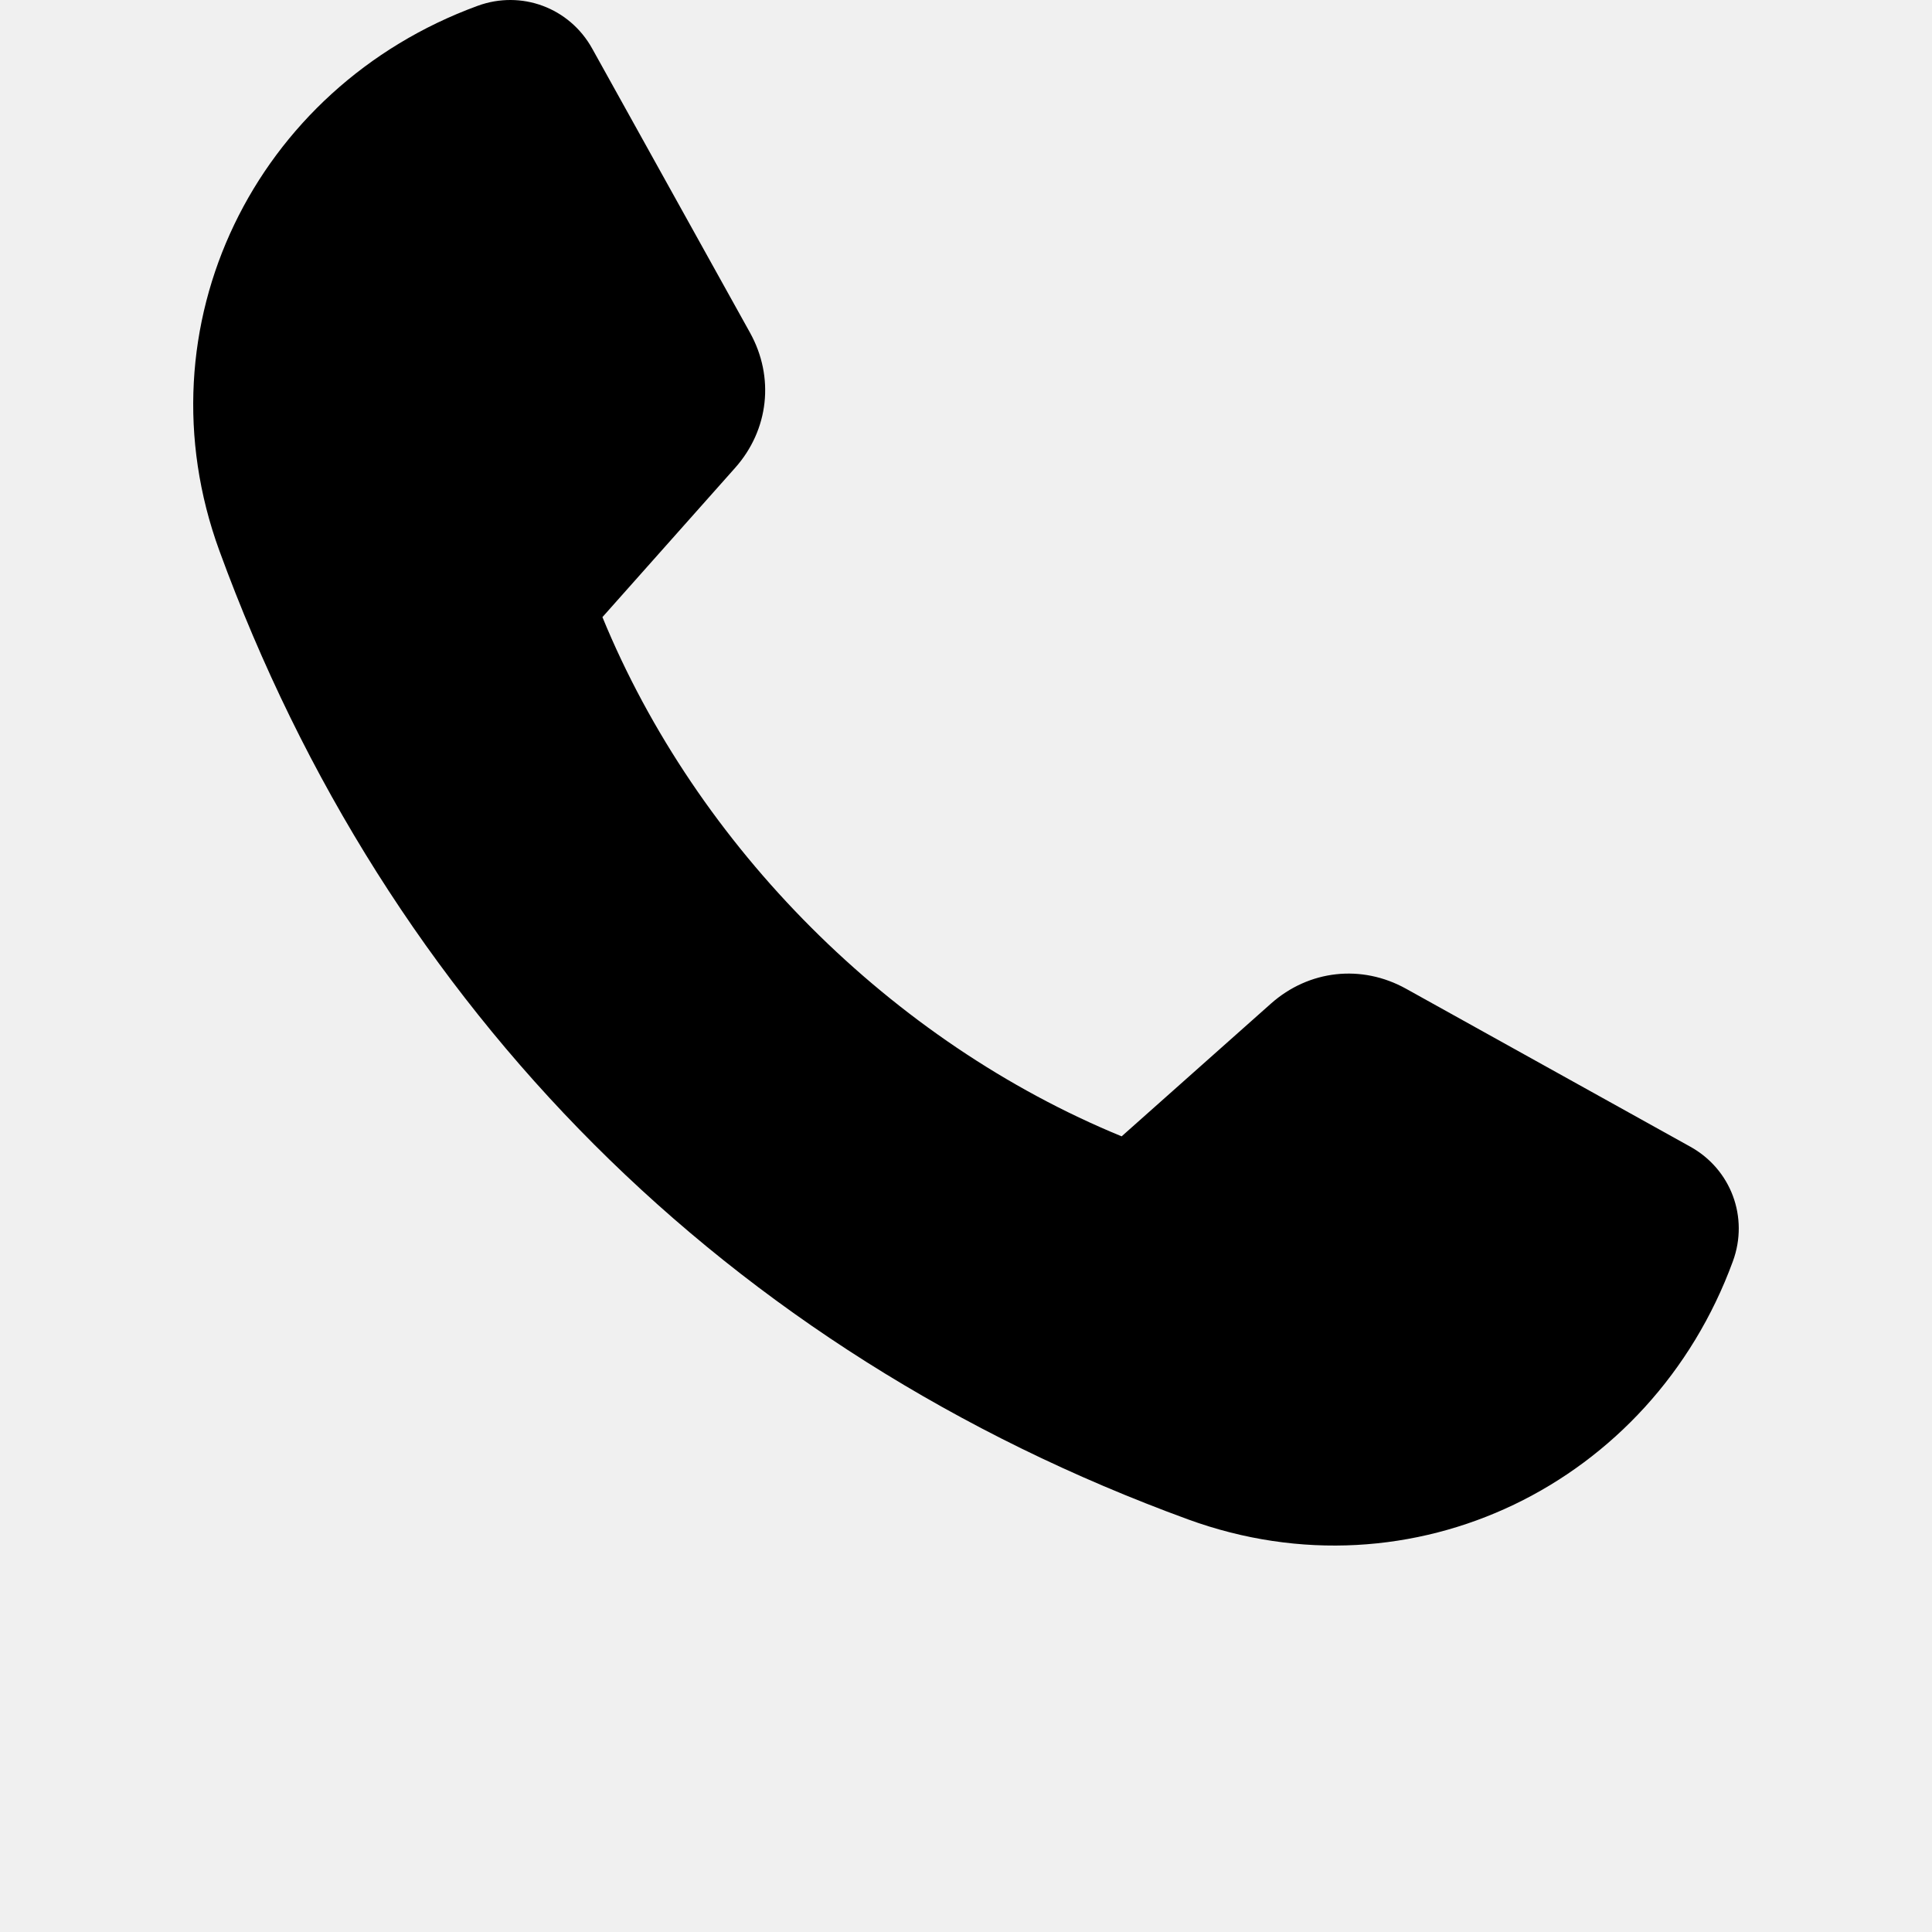
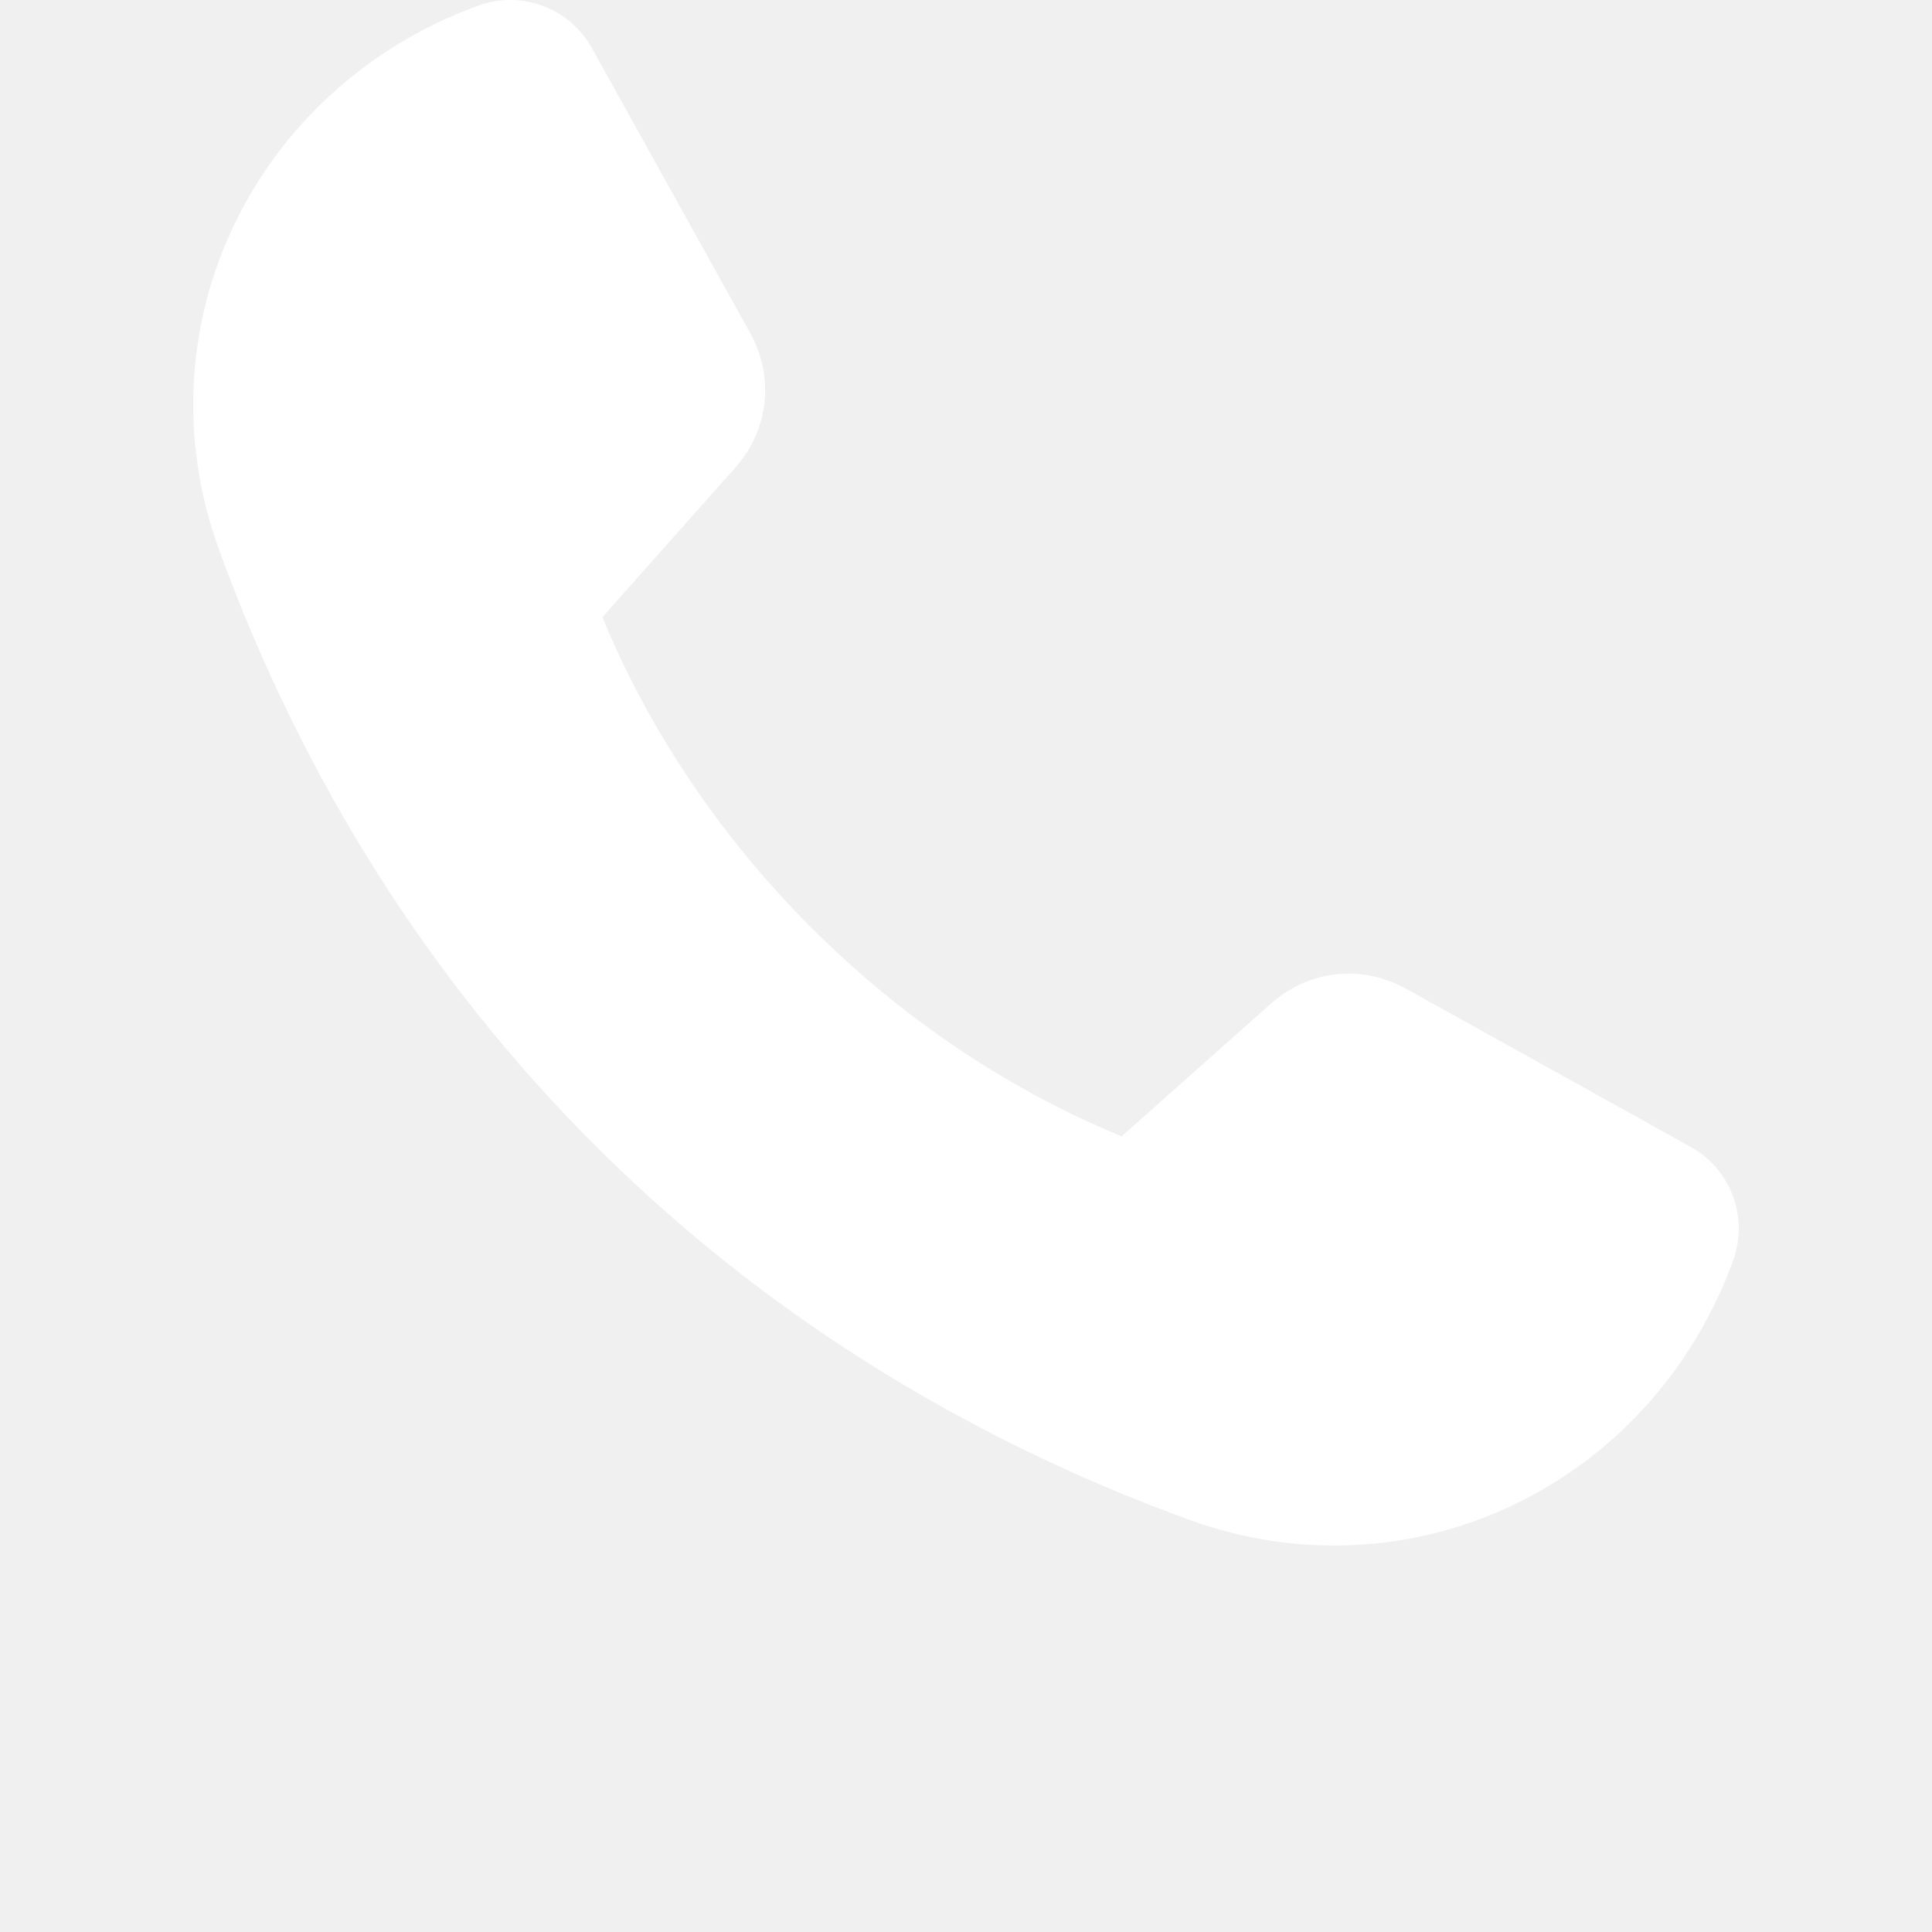
<svg xmlns="http://www.w3.org/2000/svg" width="700pt" height="700pt" version="1.1" viewBox="0 0 700 700">
  <g>
-     <path d="m509.44 358.24c34.324 19.074 68.668 38.152 102.99 57.227 14.773 8.203 21.254 25.609 15.438 41.484-29.531 80.676-116.02 123.26-197.4 93.559-166.64-60.824-290.16-184.35-350.99-350.99-29.703-81.379 12.883-167.87 93.559-197.4 15.875-5.816 33.281 0.664 41.504 15.438 19.055 34.324 38.133 68.668 57.207 102.99 8.941 16.102 6.84 35.215-5.398 48.965-16.027 18.035-32.051 36.066-48.078 54.082 34.211 83.309 104.81 153.91 188.12 188.12 18.016-16.027 36.047-32.051 54.082-48.078 13.77-12.238 32.867-14.34 48.965-5.398z" fill-rule="evenodd" />
+     <path d="m509.44 358.24c34.324 19.074 68.668 38.152 102.99 57.227 14.773 8.203 21.254 25.609 15.438 41.484-29.531 80.676-116.02 123.26-197.4 93.559-166.64-60.824-290.16-184.35-350.99-350.99-29.703-81.379 12.883-167.87 93.559-197.4 15.875-5.816 33.281 0.664 41.504 15.438 19.055 34.324 38.133 68.668 57.207 102.99 8.941 16.102 6.84 35.215-5.398 48.965-16.027 18.035-32.051 36.066-48.078 54.082 34.211 83.309 104.81 153.91 188.12 188.12 18.016-16.027 36.047-32.051 54.082-48.078 13.77-12.238 32.867-14.34 48.965-5.398z" fill-rule="evenodd" fill="#ffffff" />
  </g>
</svg>
